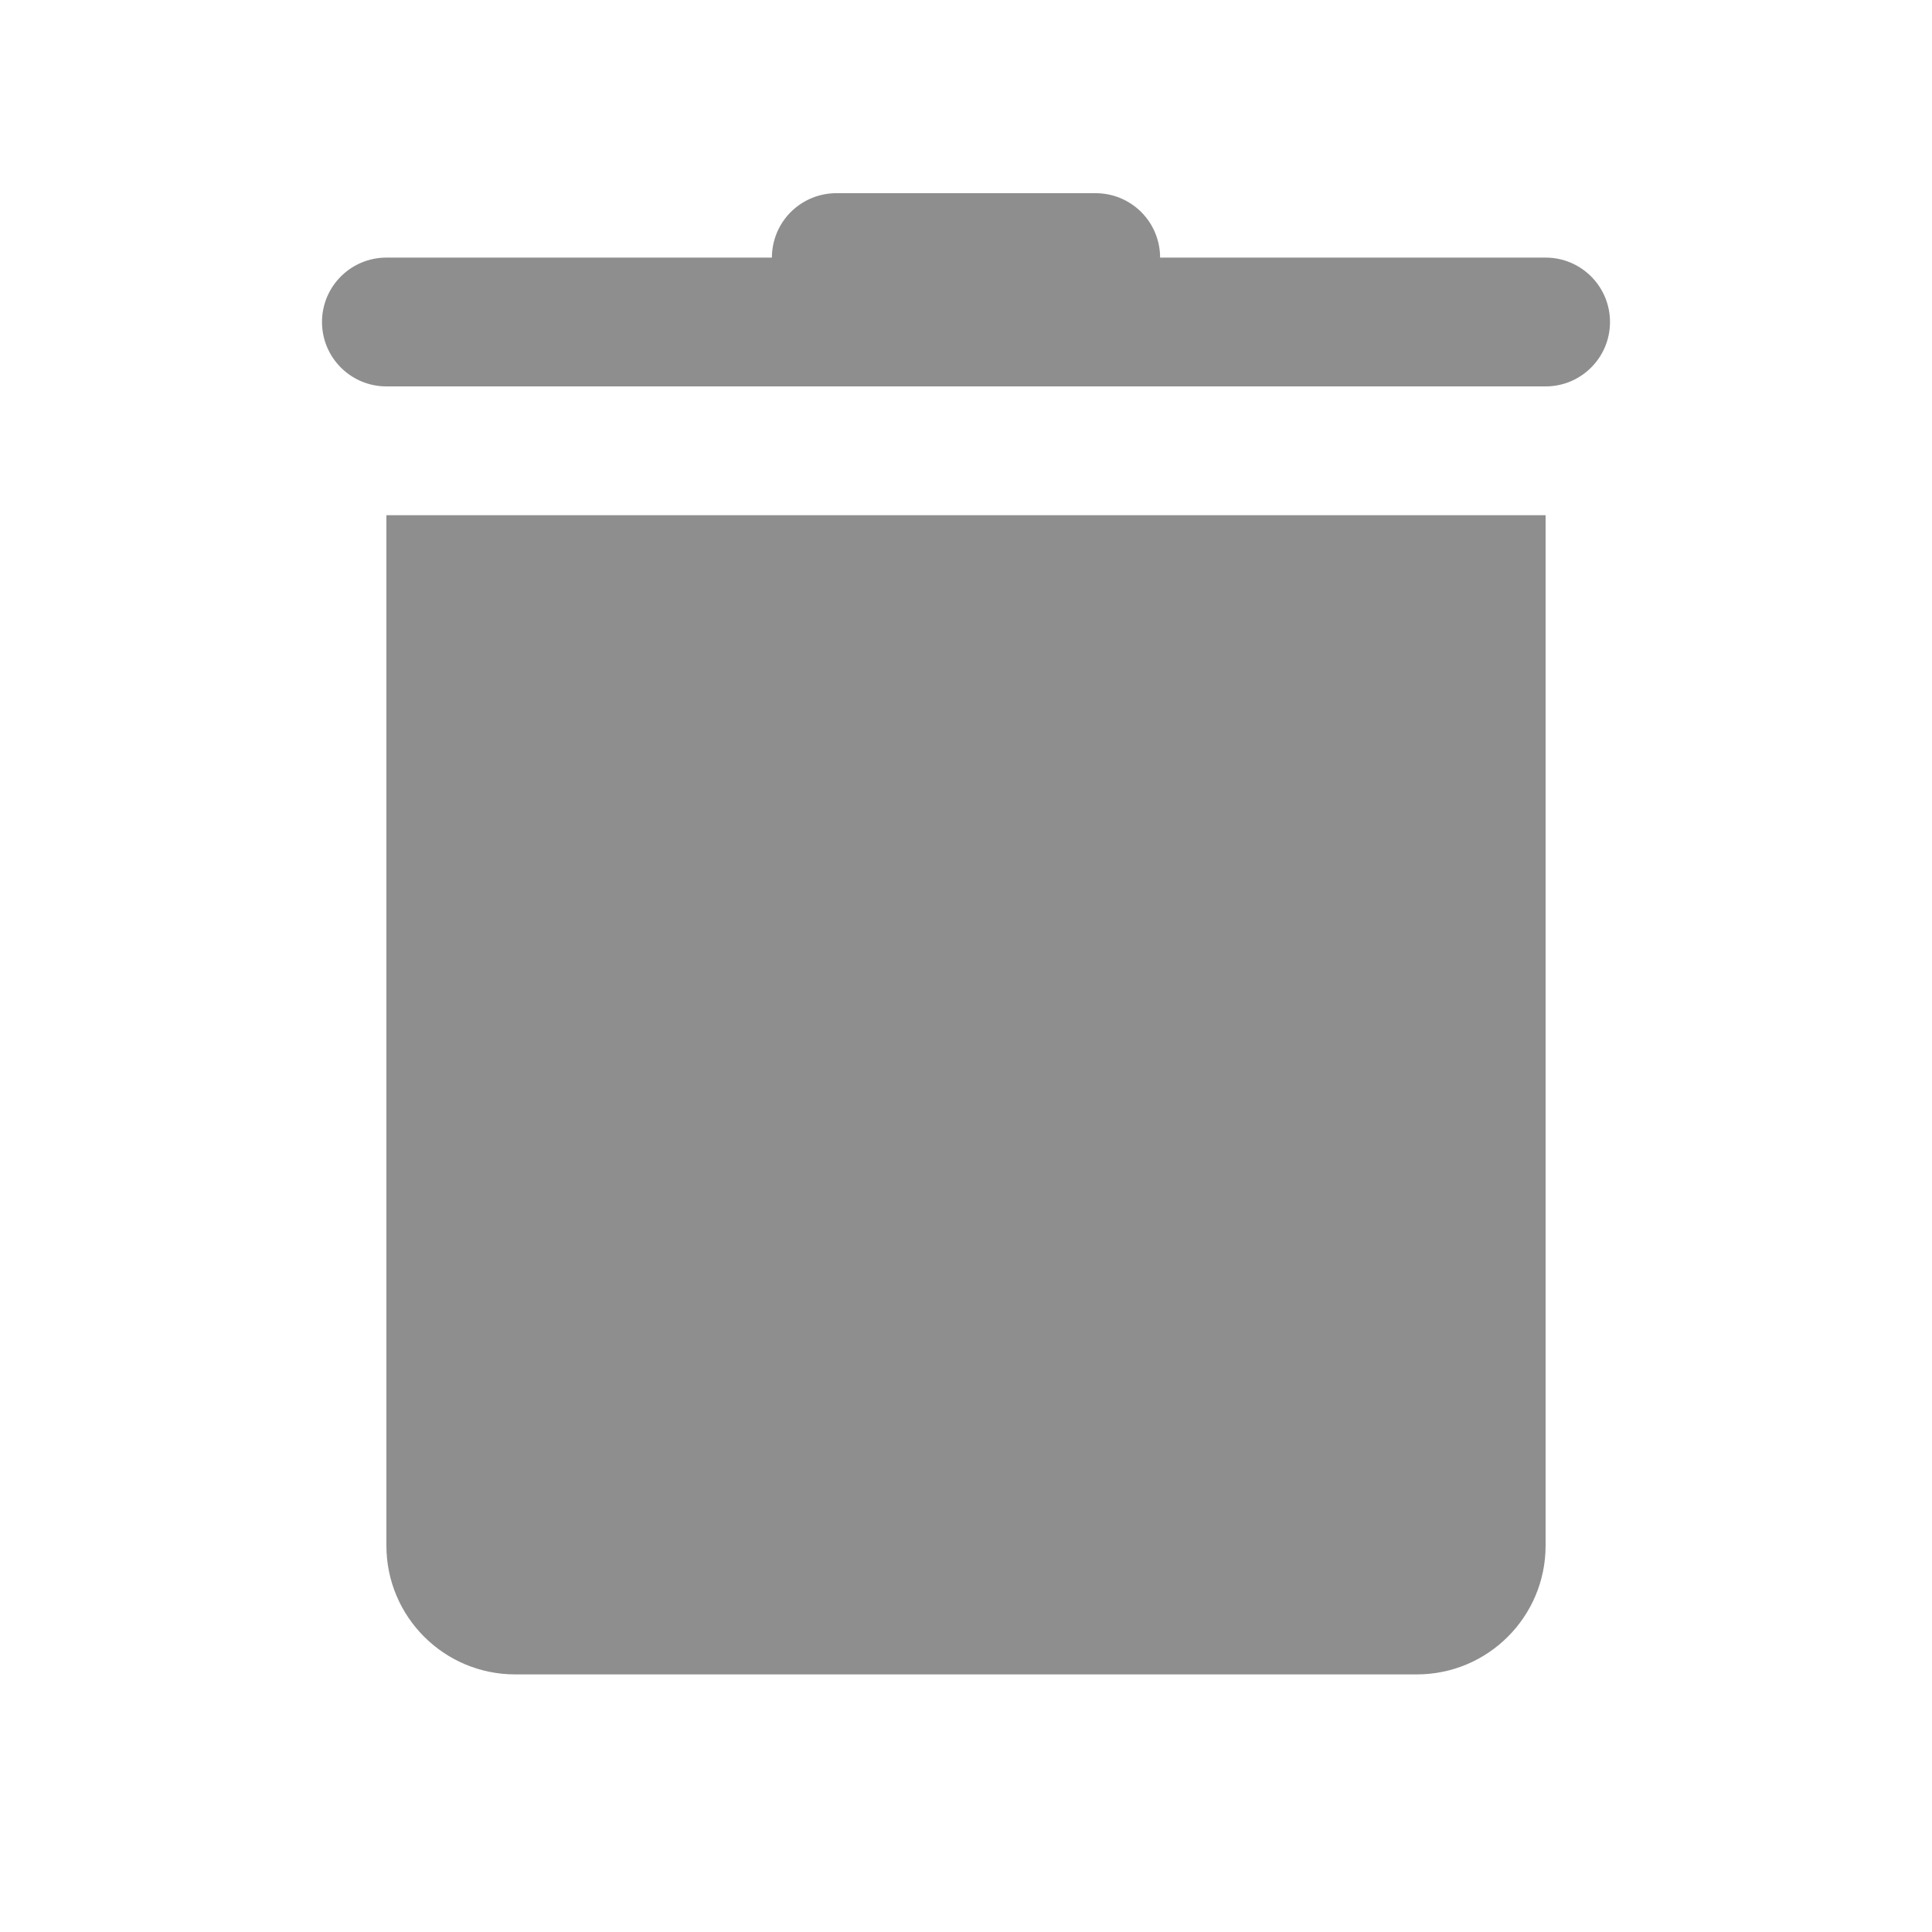
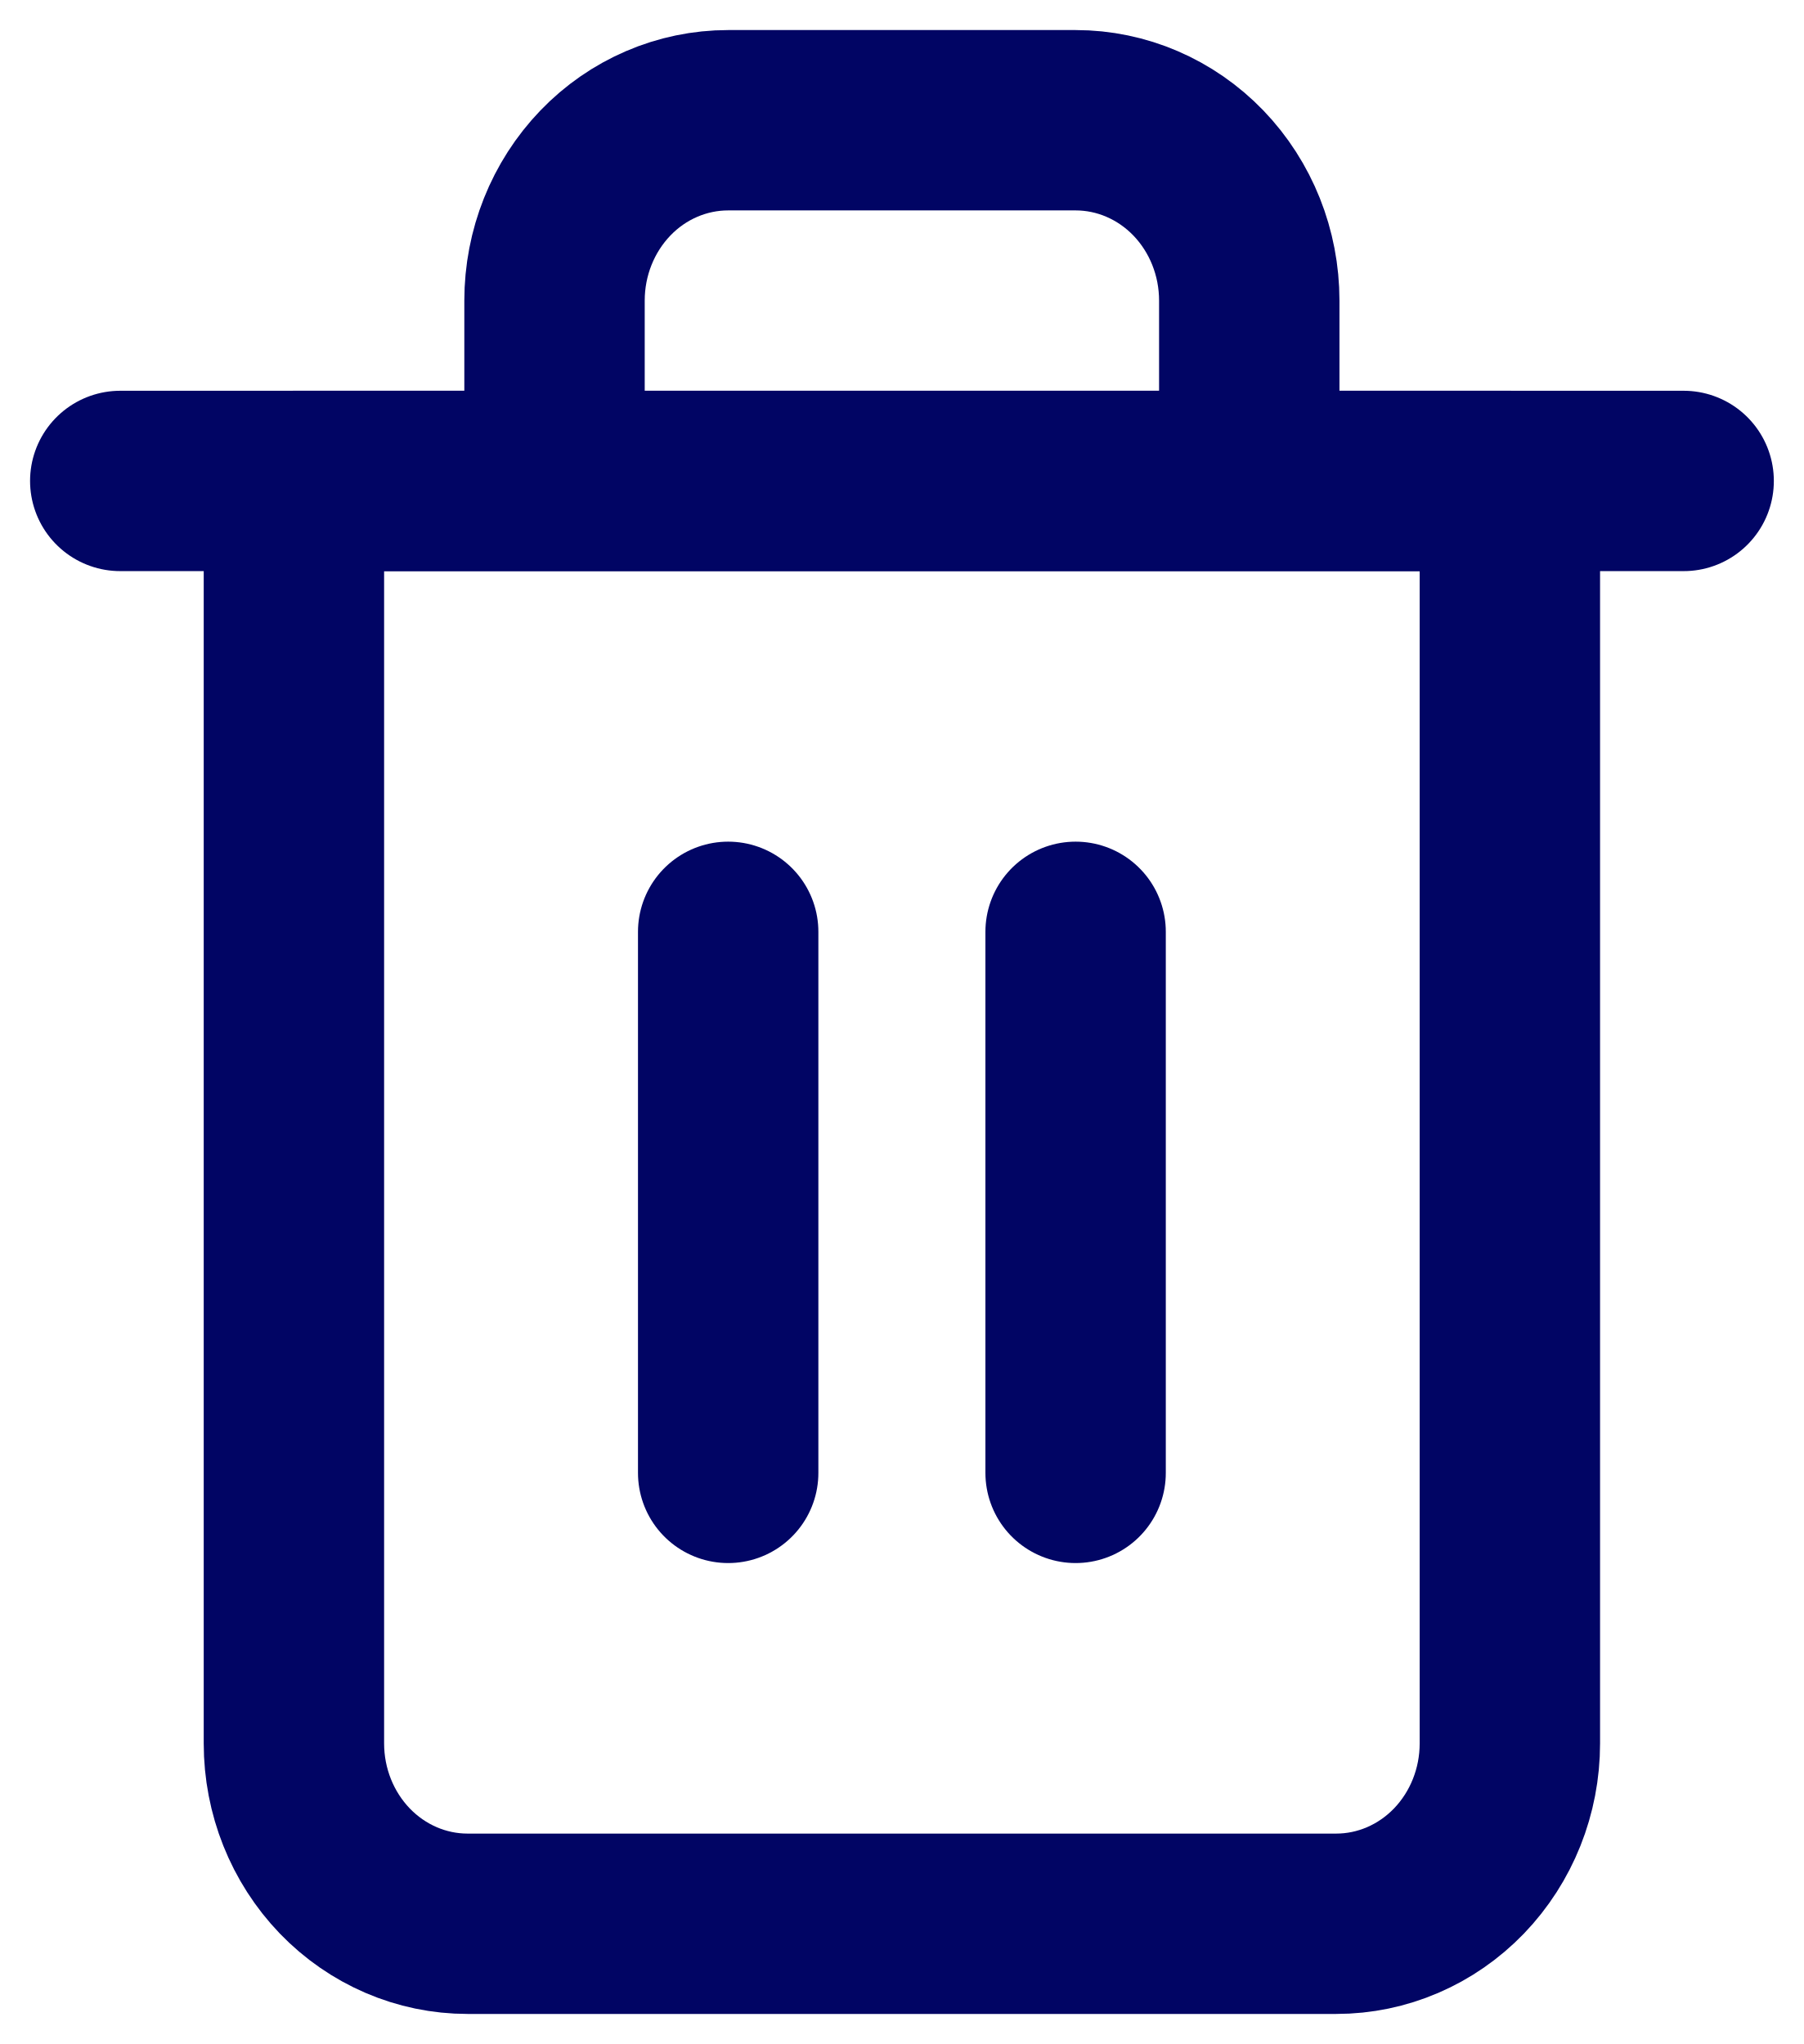
- <svg xmlns="http://www.w3.org/2000/svg" width="19" height="19" viewBox="0 0 30 30" fill="none">
-   <path d="M 13 3 A 1 1 0 0 0 11.986 4 L 6 4 A 1 1 0 1 0 6 6 L 24 6 A 1 1 0 1 0 24 4 L 18.014 4 A 1 1 0 0 0 17 3 L 13 3 z M 6 8 L 6 24 C 6 25.105 6.895 26 8 26 L 22 26 C 23.105 26 24 25.105 24 24 L 24 8 L 6 8 z" fill="#8E8E8E" />
+ <svg xmlns="http://www.w3.org/2000/svg" width="15" height="17" viewBox="0 0 15 17" fill="none">
+   <path d="M1 4H2.444H14" stroke="#010564" stroke-width="1.5" stroke-linecap="round" stroke-linejoin="round" />
+   <path d="M4.611 4V2.5C4.611 2.102 4.763 1.721 5.034 1.439C5.304 1.158 5.672 1 6.055 1H8.944C9.327 1 9.694 1.158 9.965 1.439C10.236 1.721 10.388 2.102 10.388 2.5V4M12.555 4V14.5C12.555 14.898 12.403 15.279 12.132 15.561C11.861 15.842 11.494 16 11.111 16H3.888C3.505 16 3.138 15.842 2.867 15.561C2.596 15.279 2.444 14.898 2.444 14.5V4H12.555Z" stroke="#010564" stroke-width="1.5" stroke-linecap="round" stroke-linejoin="round" />
+   <path d="M6.055 7.75V12.25" stroke="#010564" stroke-width="1.5" stroke-linecap="round" stroke-linejoin="round" />
+   <path d="M8.944 7.75V12.25" stroke="#010564" stroke-width="1.5" stroke-linecap="round" stroke-linejoin="round" />
</svg>
